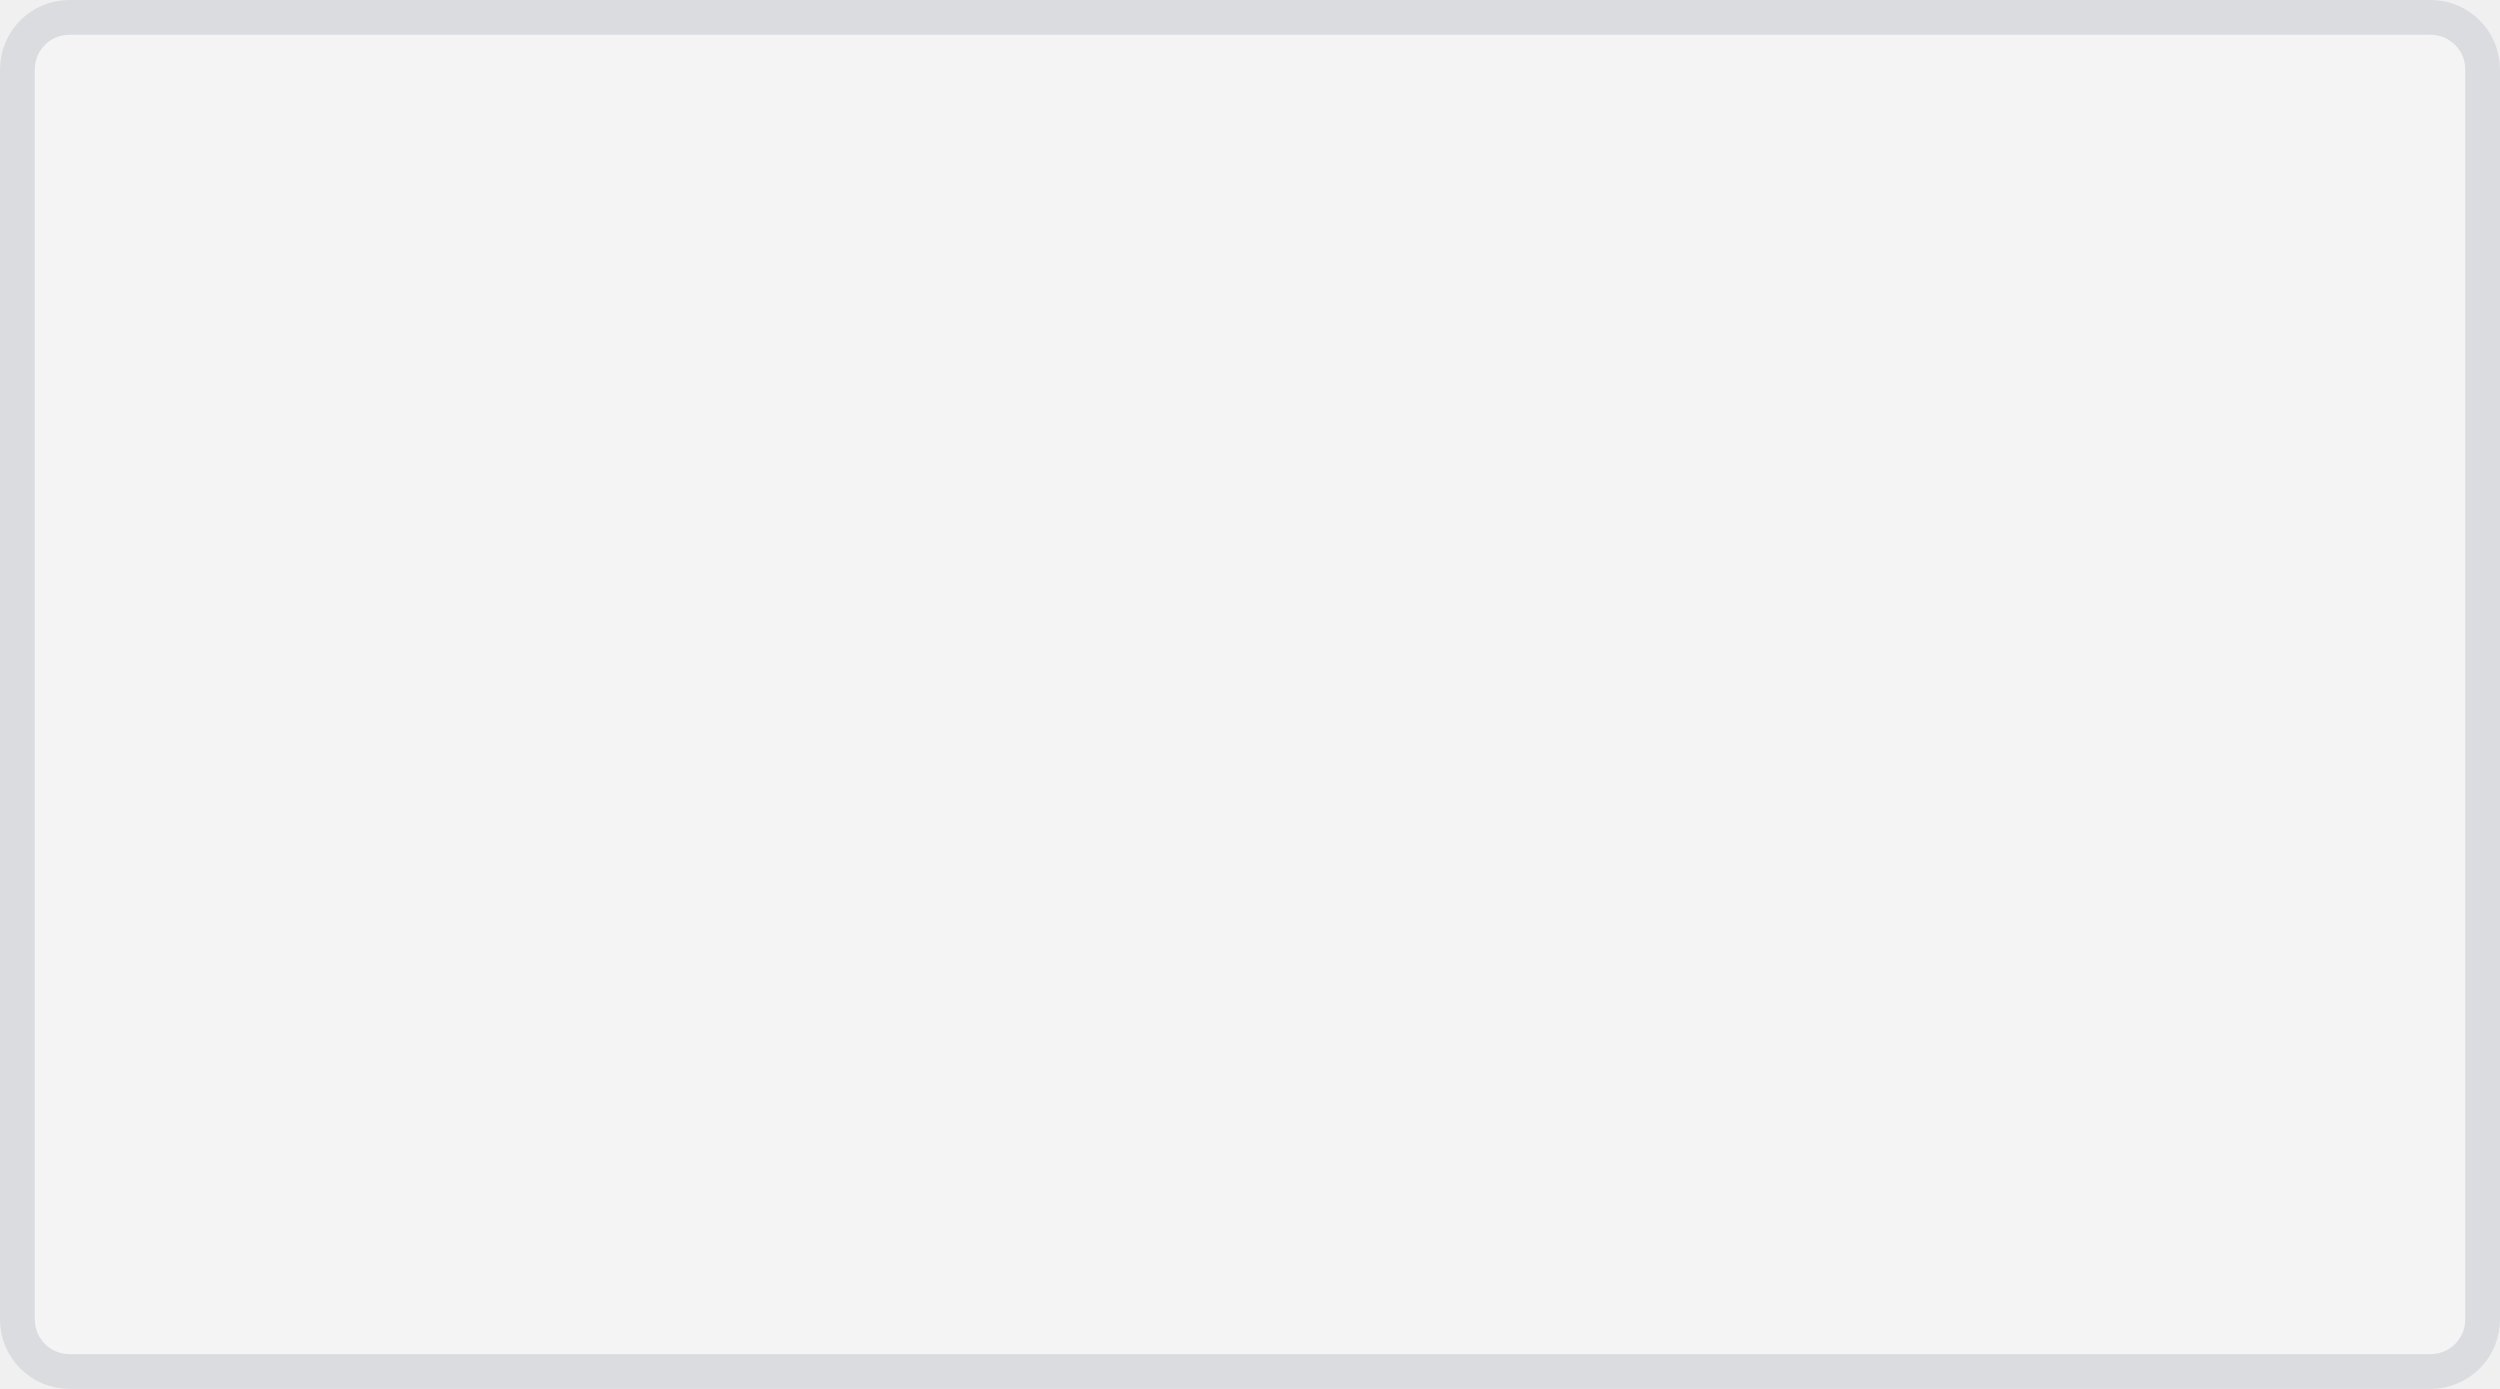
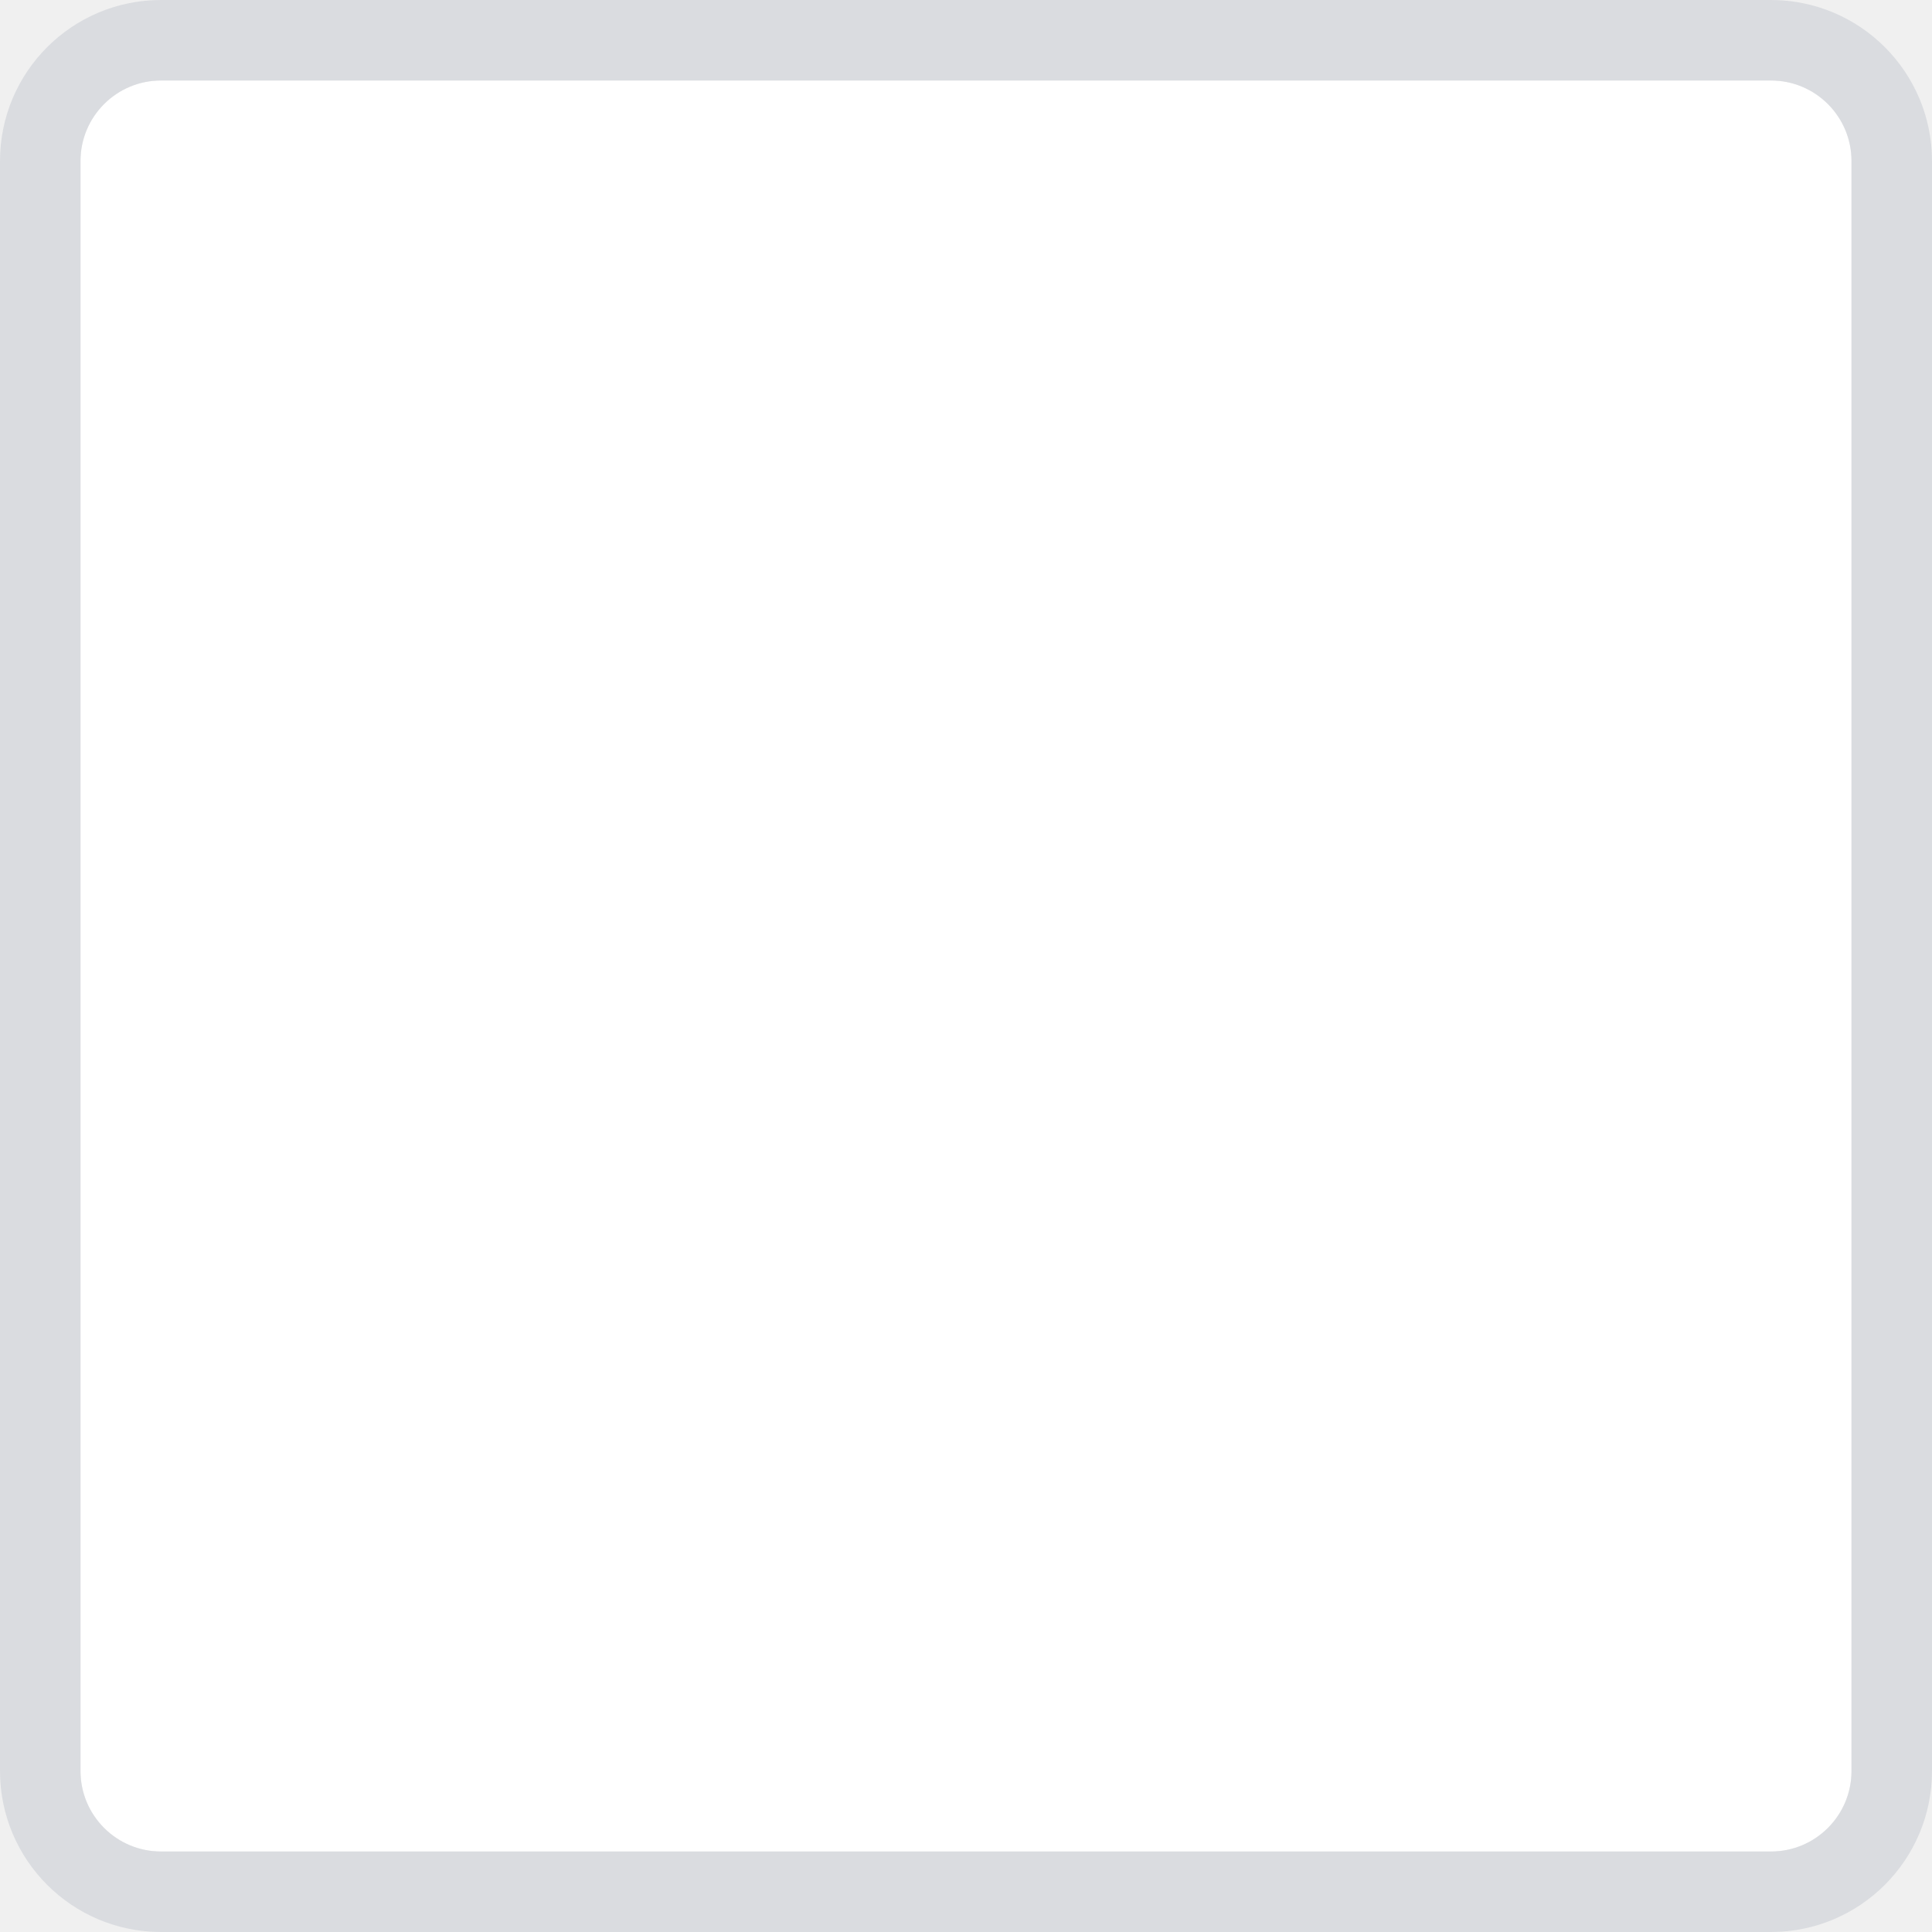
- <svg xmlns="http://www.w3.org/2000/svg" version="1.1" width="72px" height="40px">
-   <g transform="matrix(1 0 0 1 -102 -306 )">
-     <path d="M 103 308  A 1 1 0 0 1 104 307 L 172 307  A 1 1 0 0 1 173 308 L 173 344  A 1 1 0 0 1 172 345 L 104 345  A 1 1 0 0 1 103 344 L 103 308  Z " fill-rule="nonzero" fill="#f4f4f4" stroke="none" />
-     <path d="M 102.5 308  A 1.5 1.5 0 0 1 104 306.5 L 172 306.5  A 1.5 1.5 0 0 1 173.5 308 L 173.5 344  A 1.5 1.5 0 0 1 172 345.5 L 104 345.5  A 1.5 1.5 0 0 1 102.5 344 L 102.5 308  Z " stroke-width="1" stroke="#dadce0" fill="none" stroke-opacity="0.996" />
+ <svg xmlns="http://www.w3.org/2000/svg" version="1.1" width="24px" height="24px">
+   <g transform="matrix(1 0 0 1 -338 -249 )">
+     <path d="M 339 251  A 1 1 0 0 1 340 250 L 360 250  A 1 1 0 0 1 361 251 L 361 271  A 1 1 0 0 1 360 272 L 340 272  A 1 1 0 0 1 339 271 L 339 251  Z " fill-rule="nonzero" fill="#ffffff" stroke="none" />
+     <path d="M 338.5 251  A 1.5 1.5 0 0 1 340 249.5 L 360 249.5  A 1.5 1.5 0 0 1 361.5 251 L 361.5 271  A 1.5 1.5 0 0 1 360 272.5 L 340 272.5  A 1.5 1.5 0 0 1 338.5 271 L 338.5 251  Z " stroke-width="1" stroke="#dadce0" fill="none" stroke-opacity="0.996" />
  </g>
</svg>
